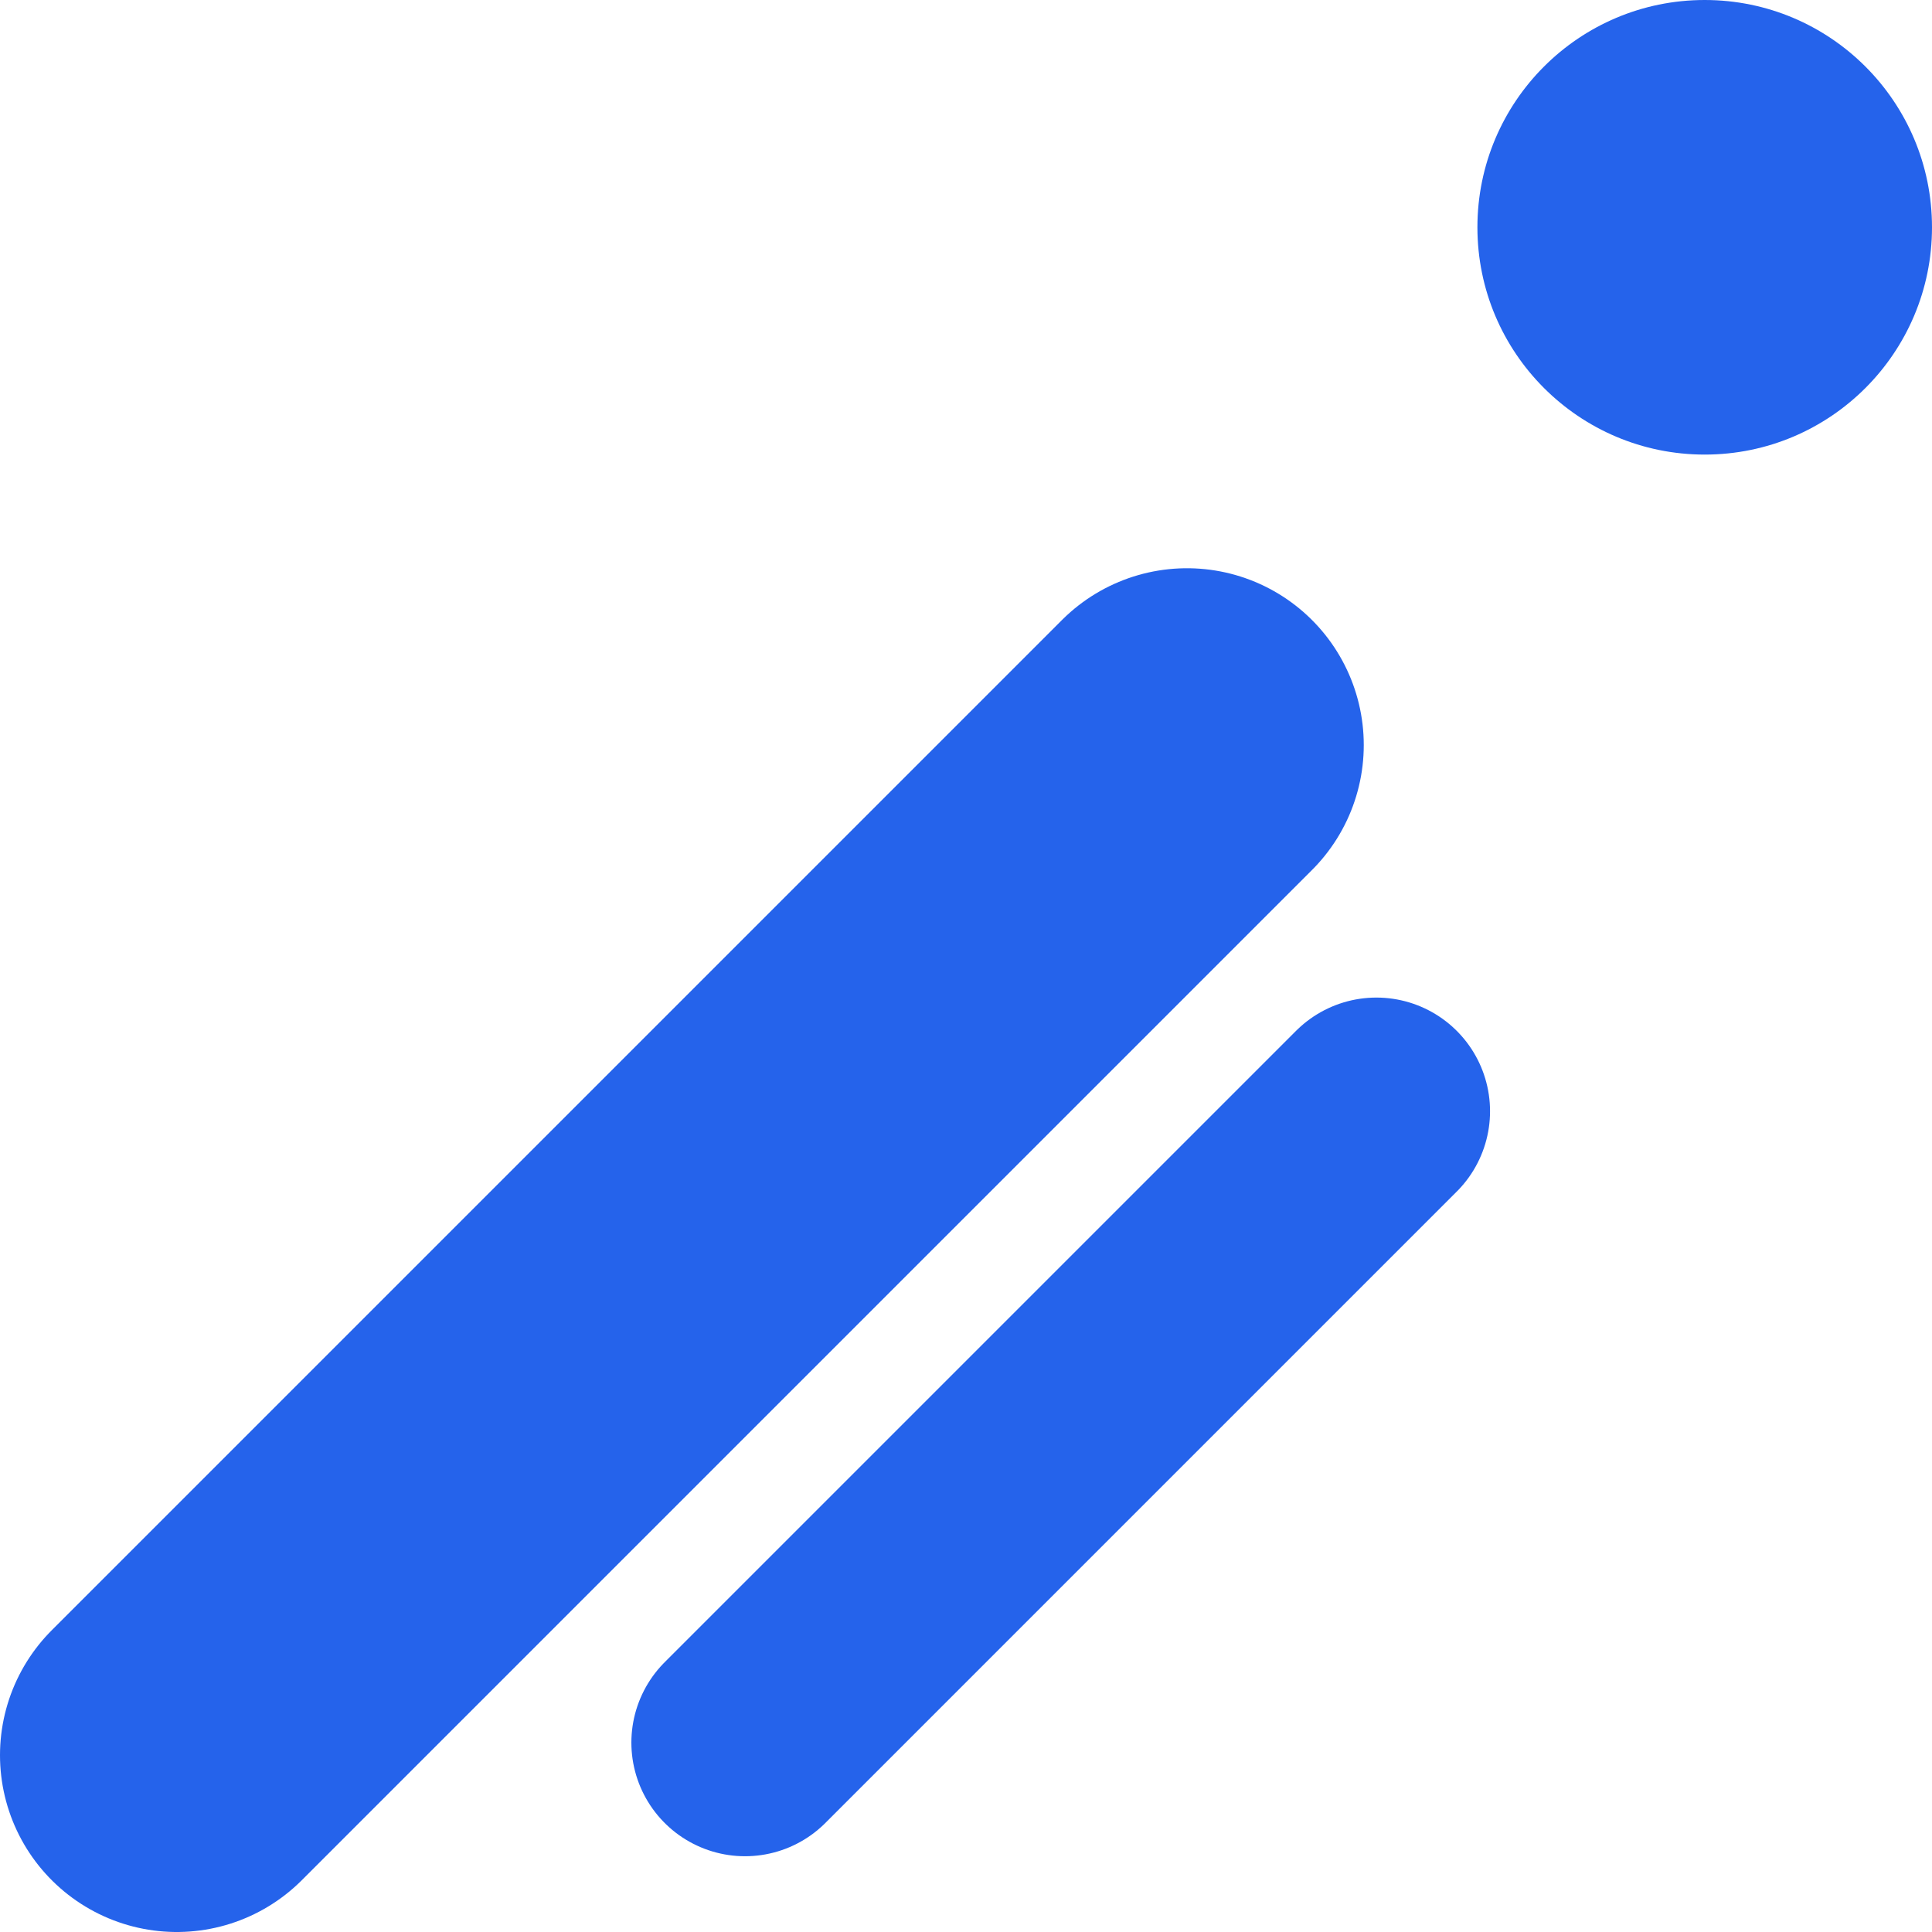
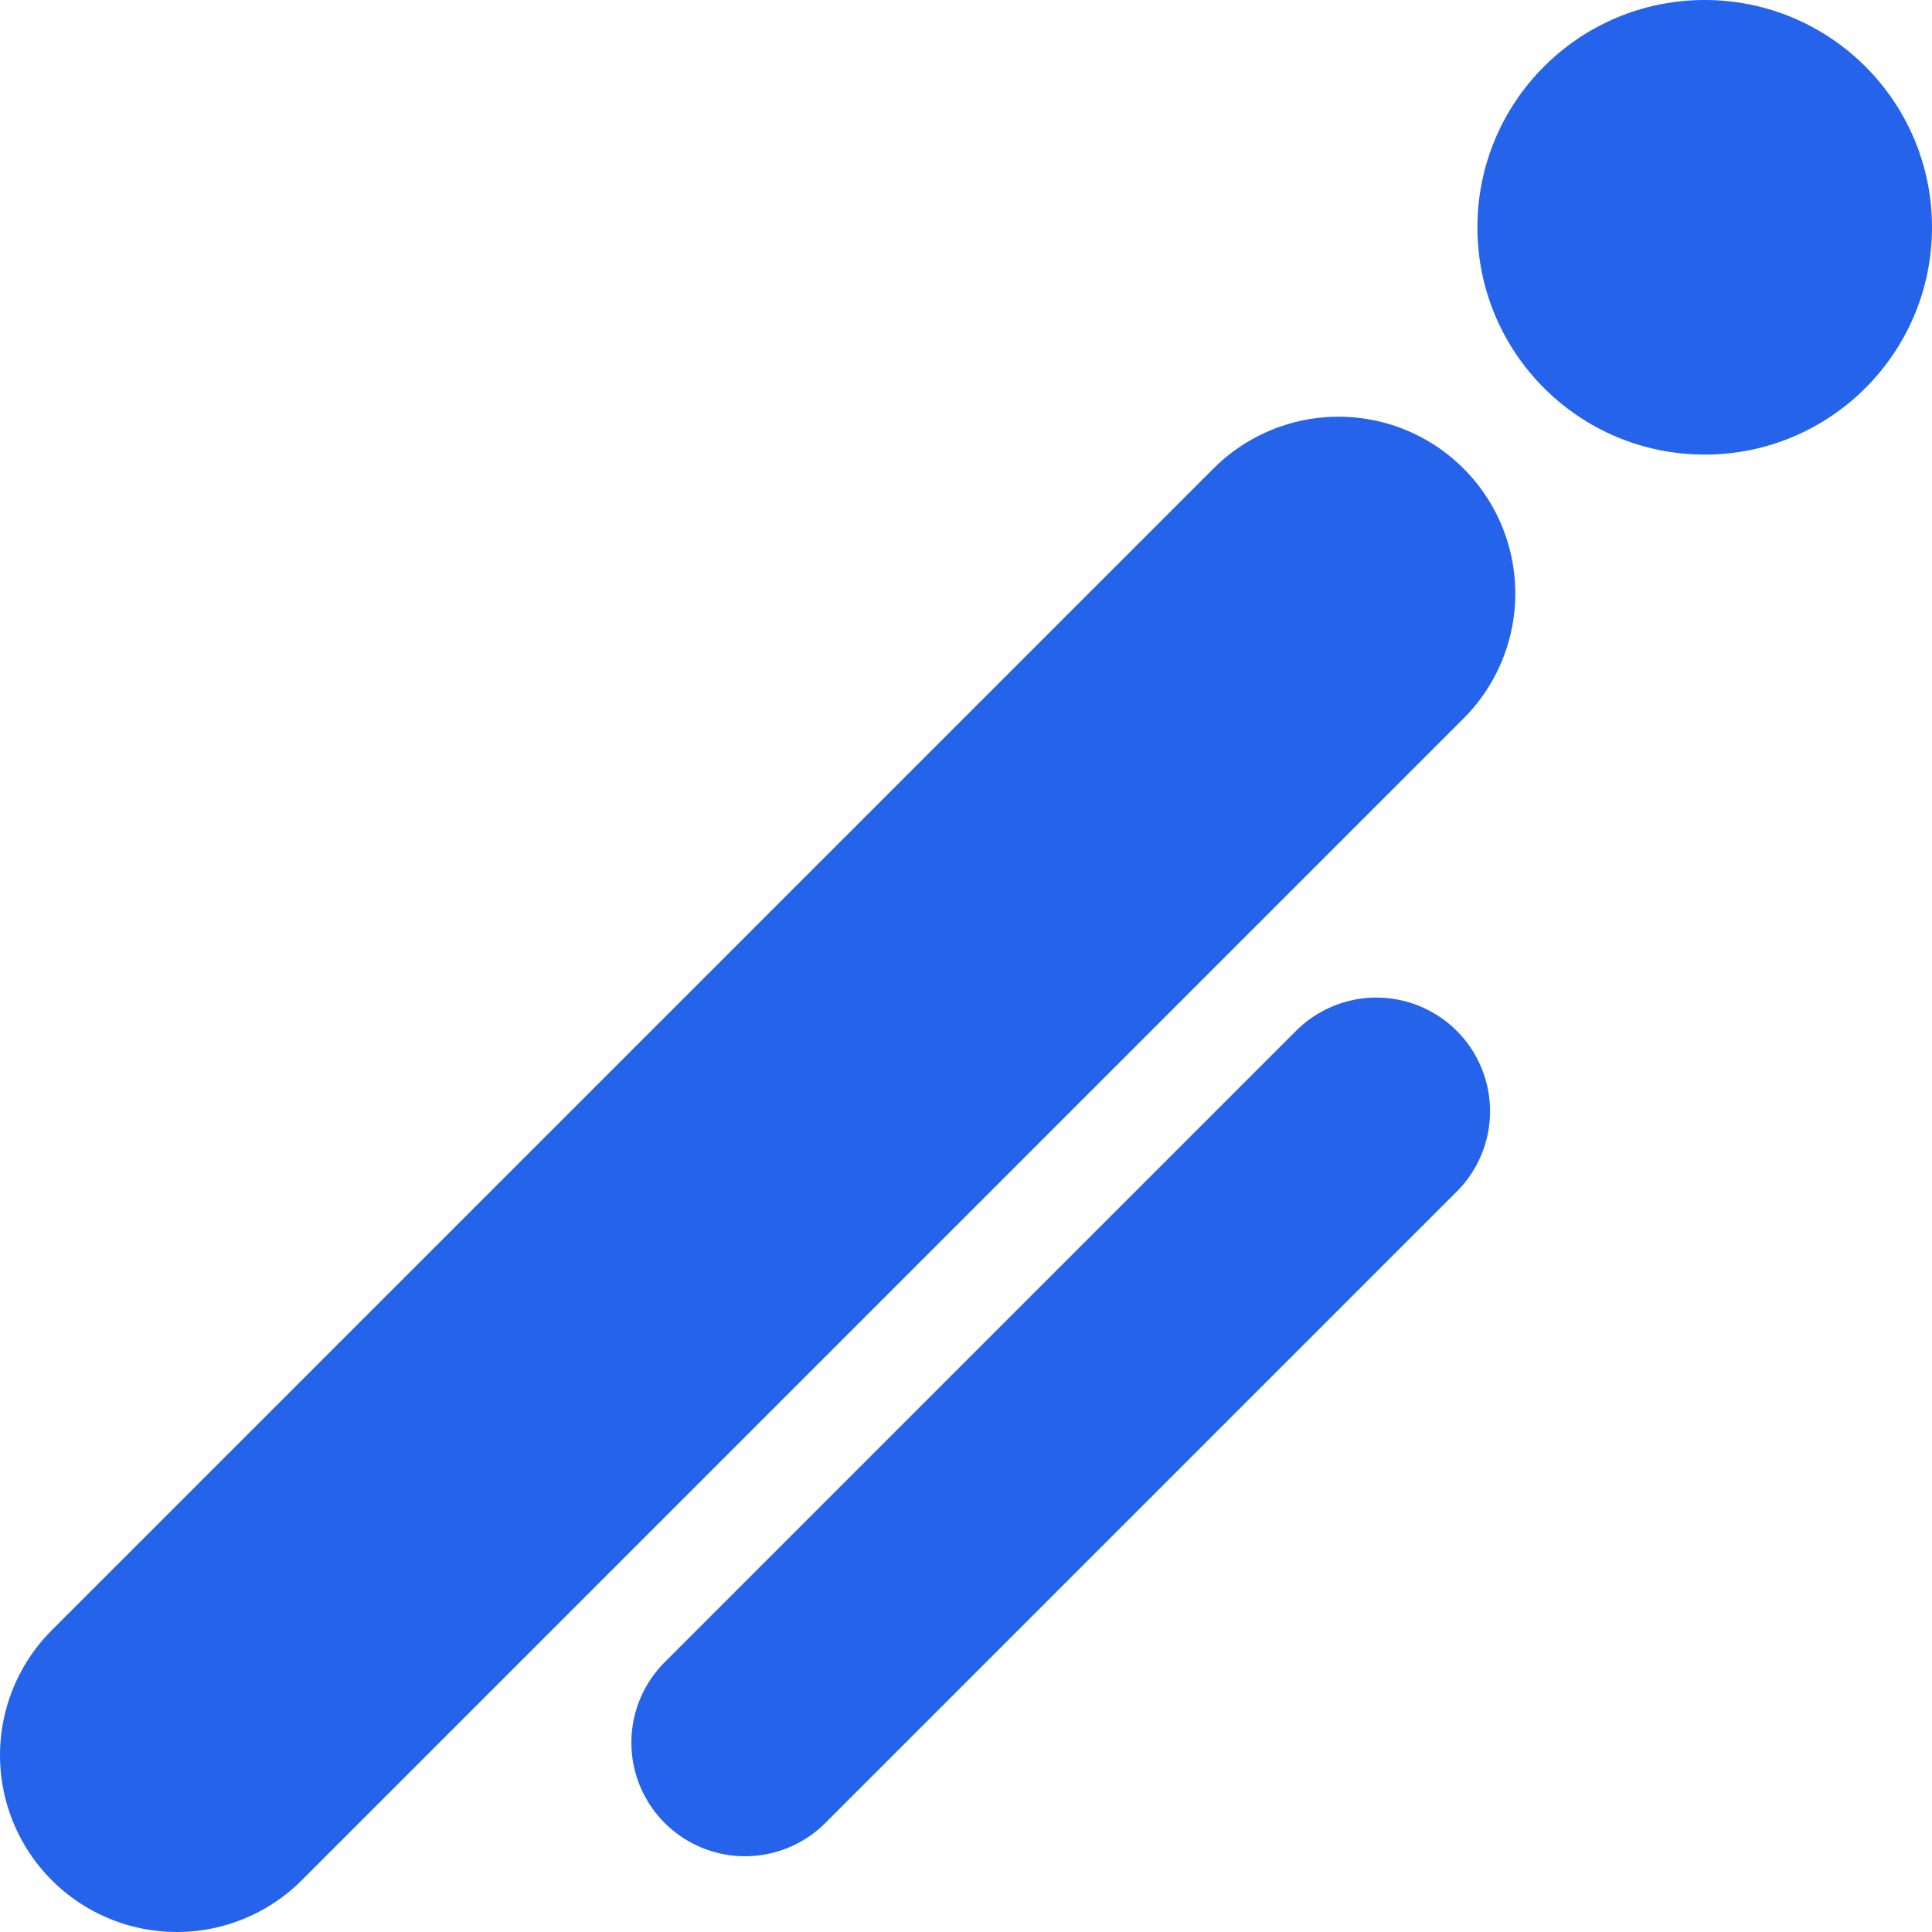
<svg xmlns="http://www.w3.org/2000/svg" viewBox="51 52 153 153" width="100%" height="100%">
-   <path d="M 65,191 L 145,111" fill="none" stroke="#2563eb" stroke-width="28" stroke-linecap="round" />
+   <path d="M 65,191 L 157,99" fill="none" stroke="#2563eb" stroke-width="28" stroke-linecap="round" />
  <path d="M 110,190 L 160,140" fill="none" stroke="#2563eb" stroke-width="18" stroke-linecap="round" />
  <circle cx="186" cy="70" r="18" fill="#2563eb" />
</svg>
